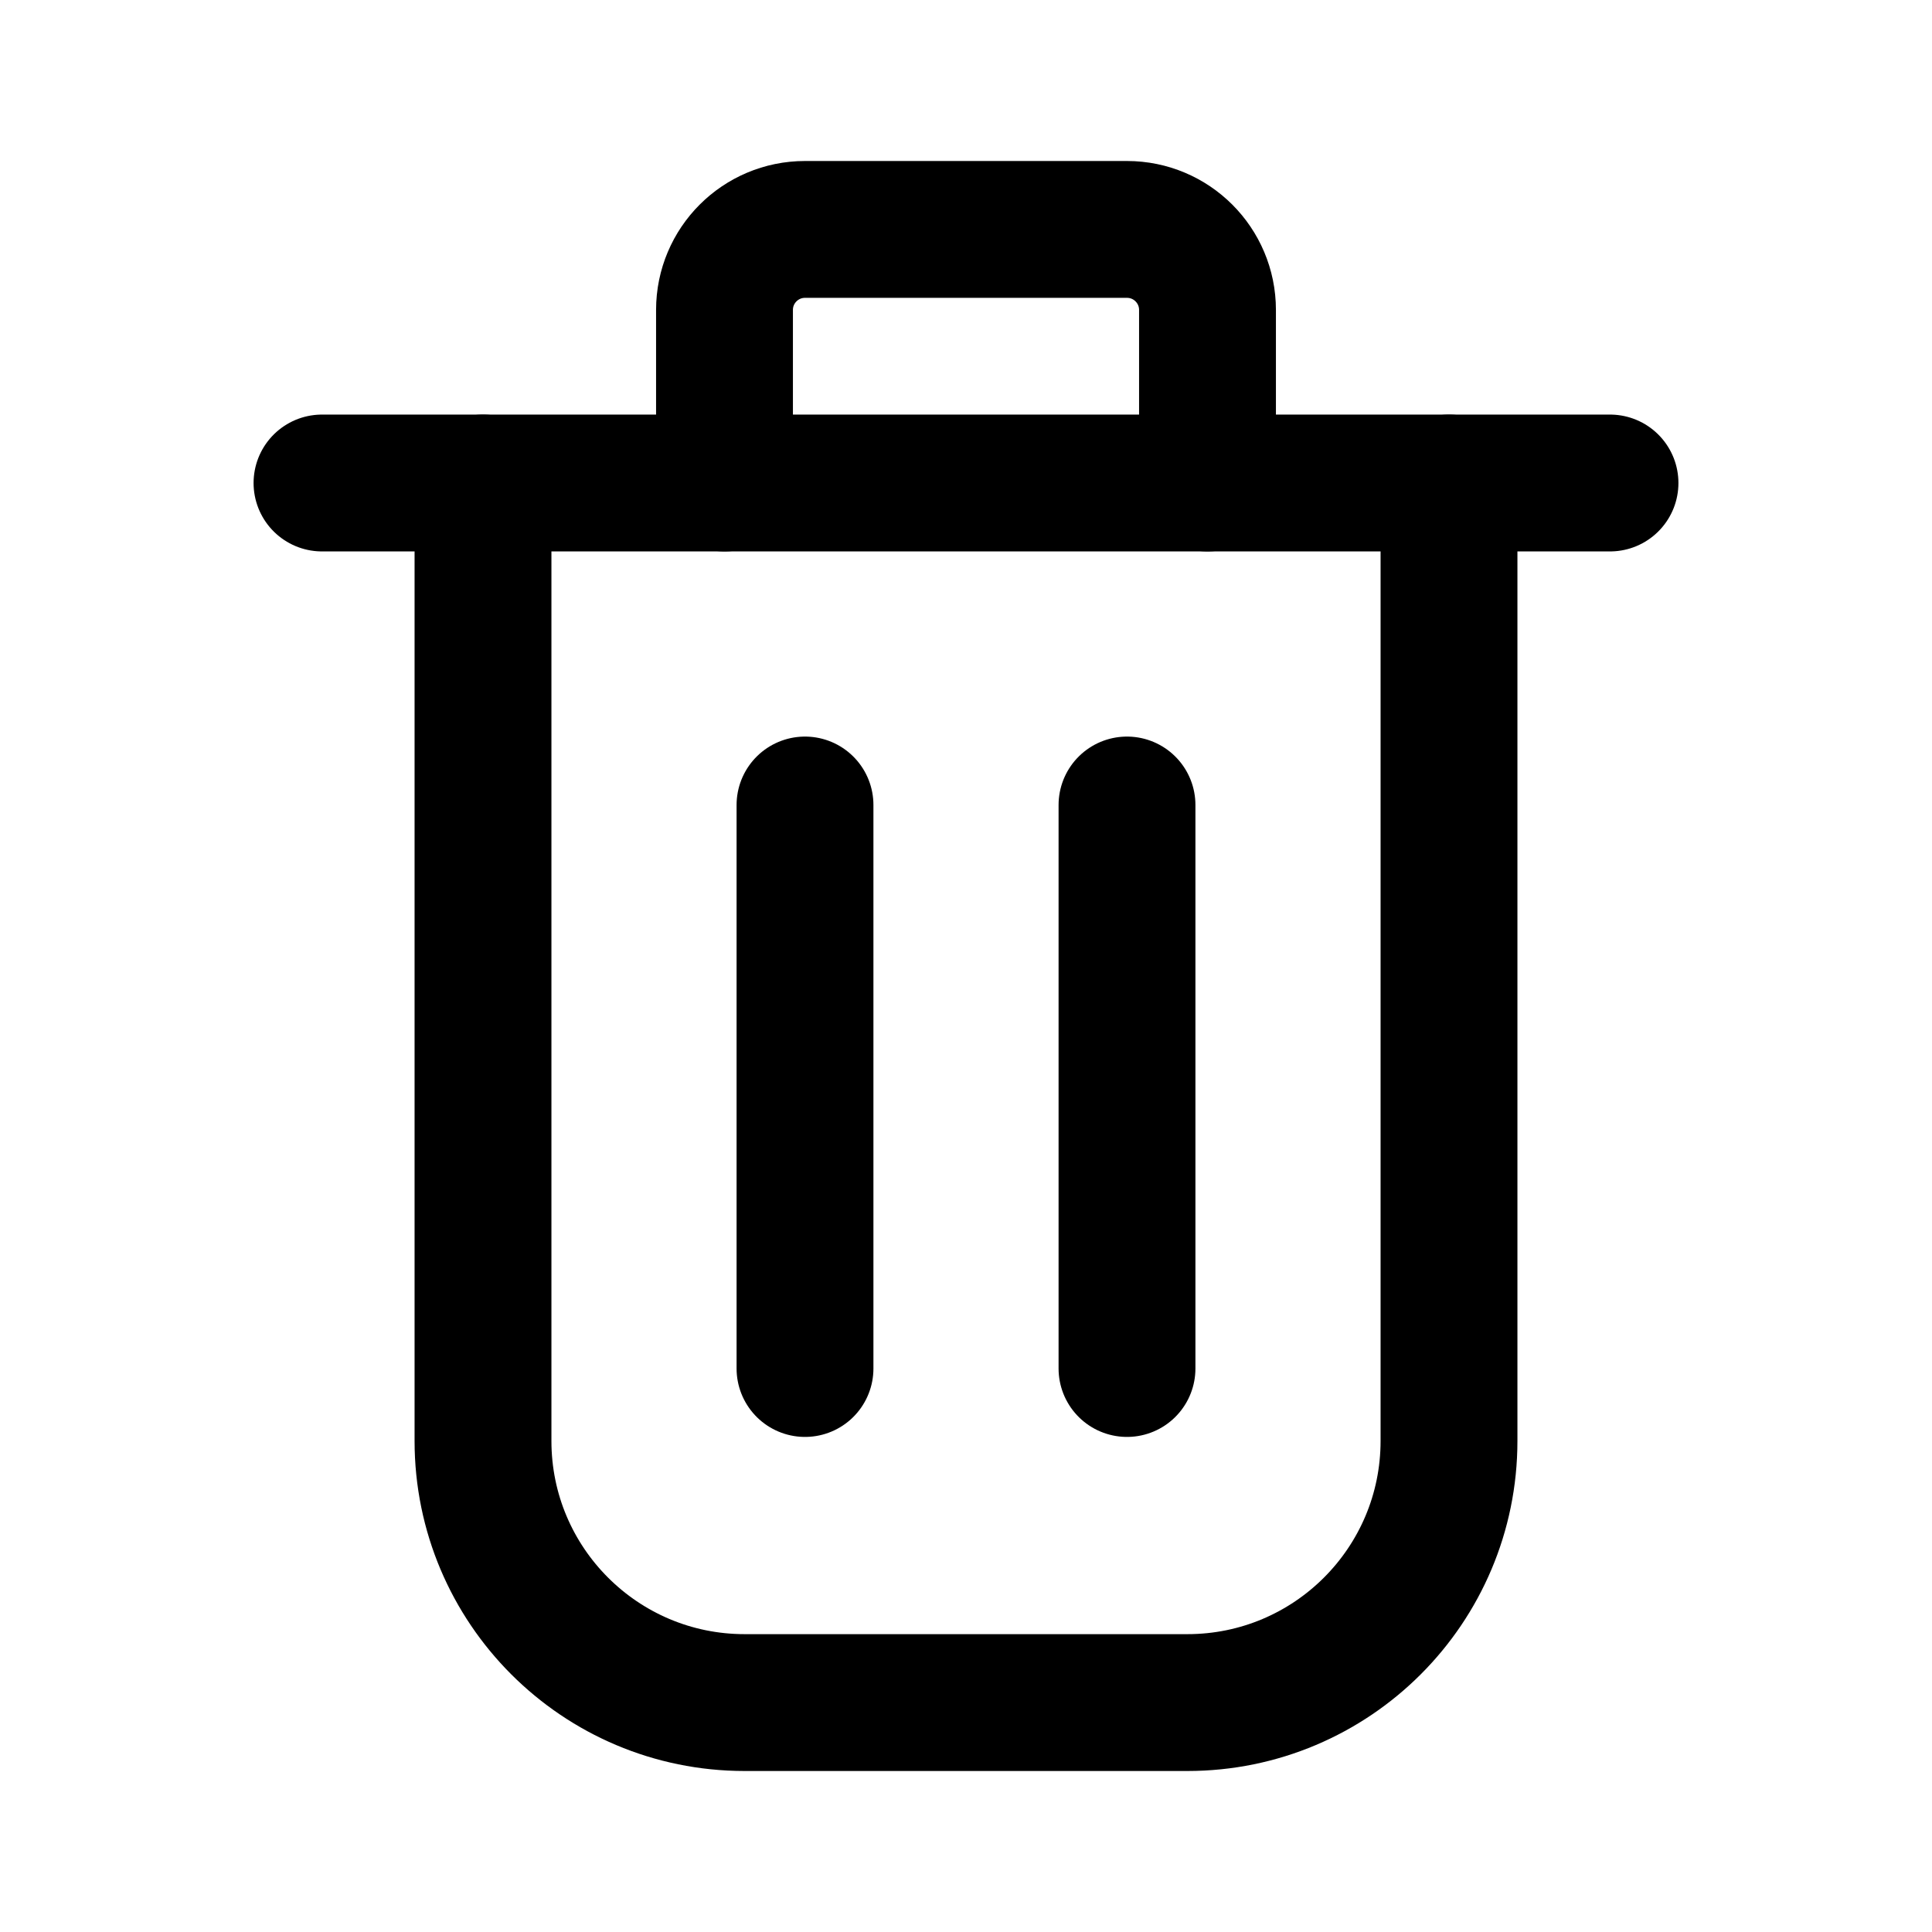
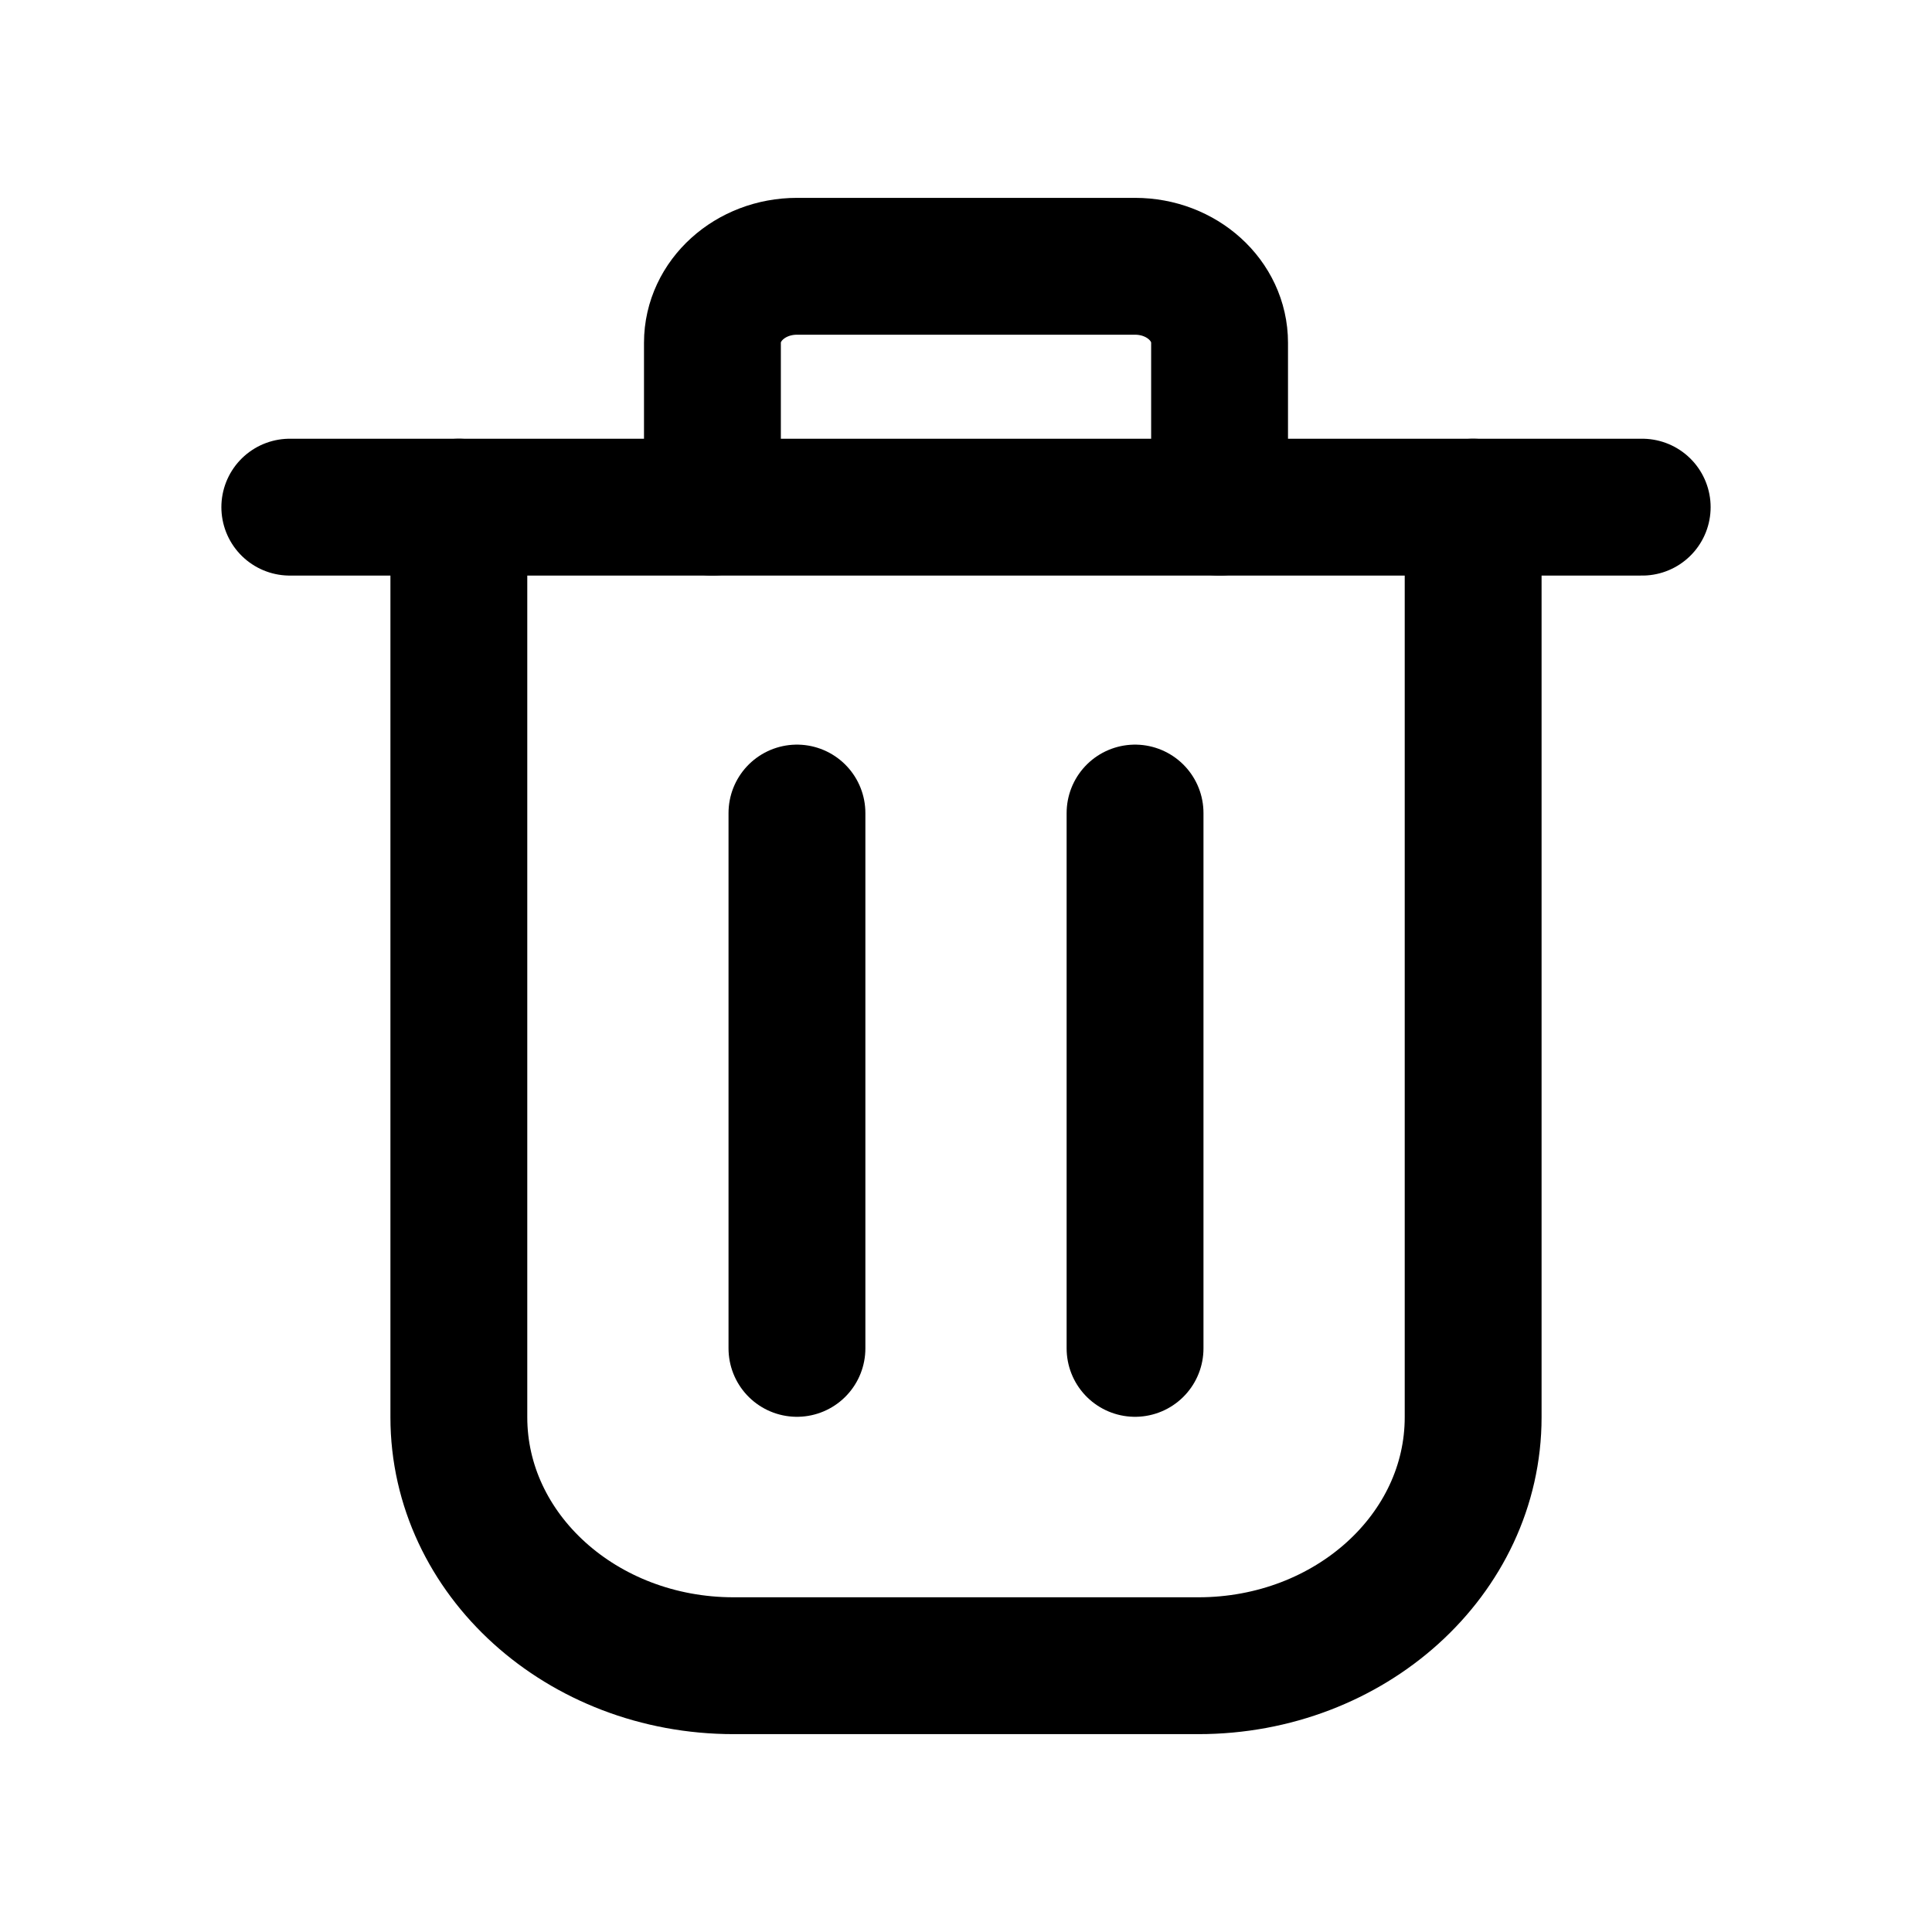
<svg xmlns="http://www.w3.org/2000/svg" viewBox="0 0 24 24" fill="none" stroke="currentColor" stroke-width="1.7" stroke-linecap="round" stroke-linejoin="round">
  <g data-part="body">
-     <path d="M6 6 V17.9 A3.25 3.25 0 0 0 9.25 21.15 H14.75 A3.25 3.25 0 0 0 18 17.9 V6" />
+     <path d="M5.7 6.3 V17.605 A3.413 3.087 0 0 0 9.113 20.692 H14.887 A3.413 3.087 0 0 0 18.3 17.605 V6.3" />
  </g>
  <g data-part="lid">
-     <path d="M4 6 H20" />
+     <path d="M3.6 6.3 H20.4" />
  </g>
  <g data-part="handle">
-     <path d="M9 6 V3.85 A1 1 0 0 1 10 2.85 H14 A1 1 0 0 1 15 3.85 V6" />
+     <path d="M8.85 6.3 V4.258 A1.05 .95 0 0 1 9.9 3.308 H14.1 A1.05 .95 0 0 1 15.15 4.258 V6.3" />
  </g>
  <g data-part="slots">
-     <path d="M10 10 V17 M14 10 V17" />
+     <path d="M9.9 10.1 V16.75 M14.1 10.1 V16.75" />
  </g>
</svg>
